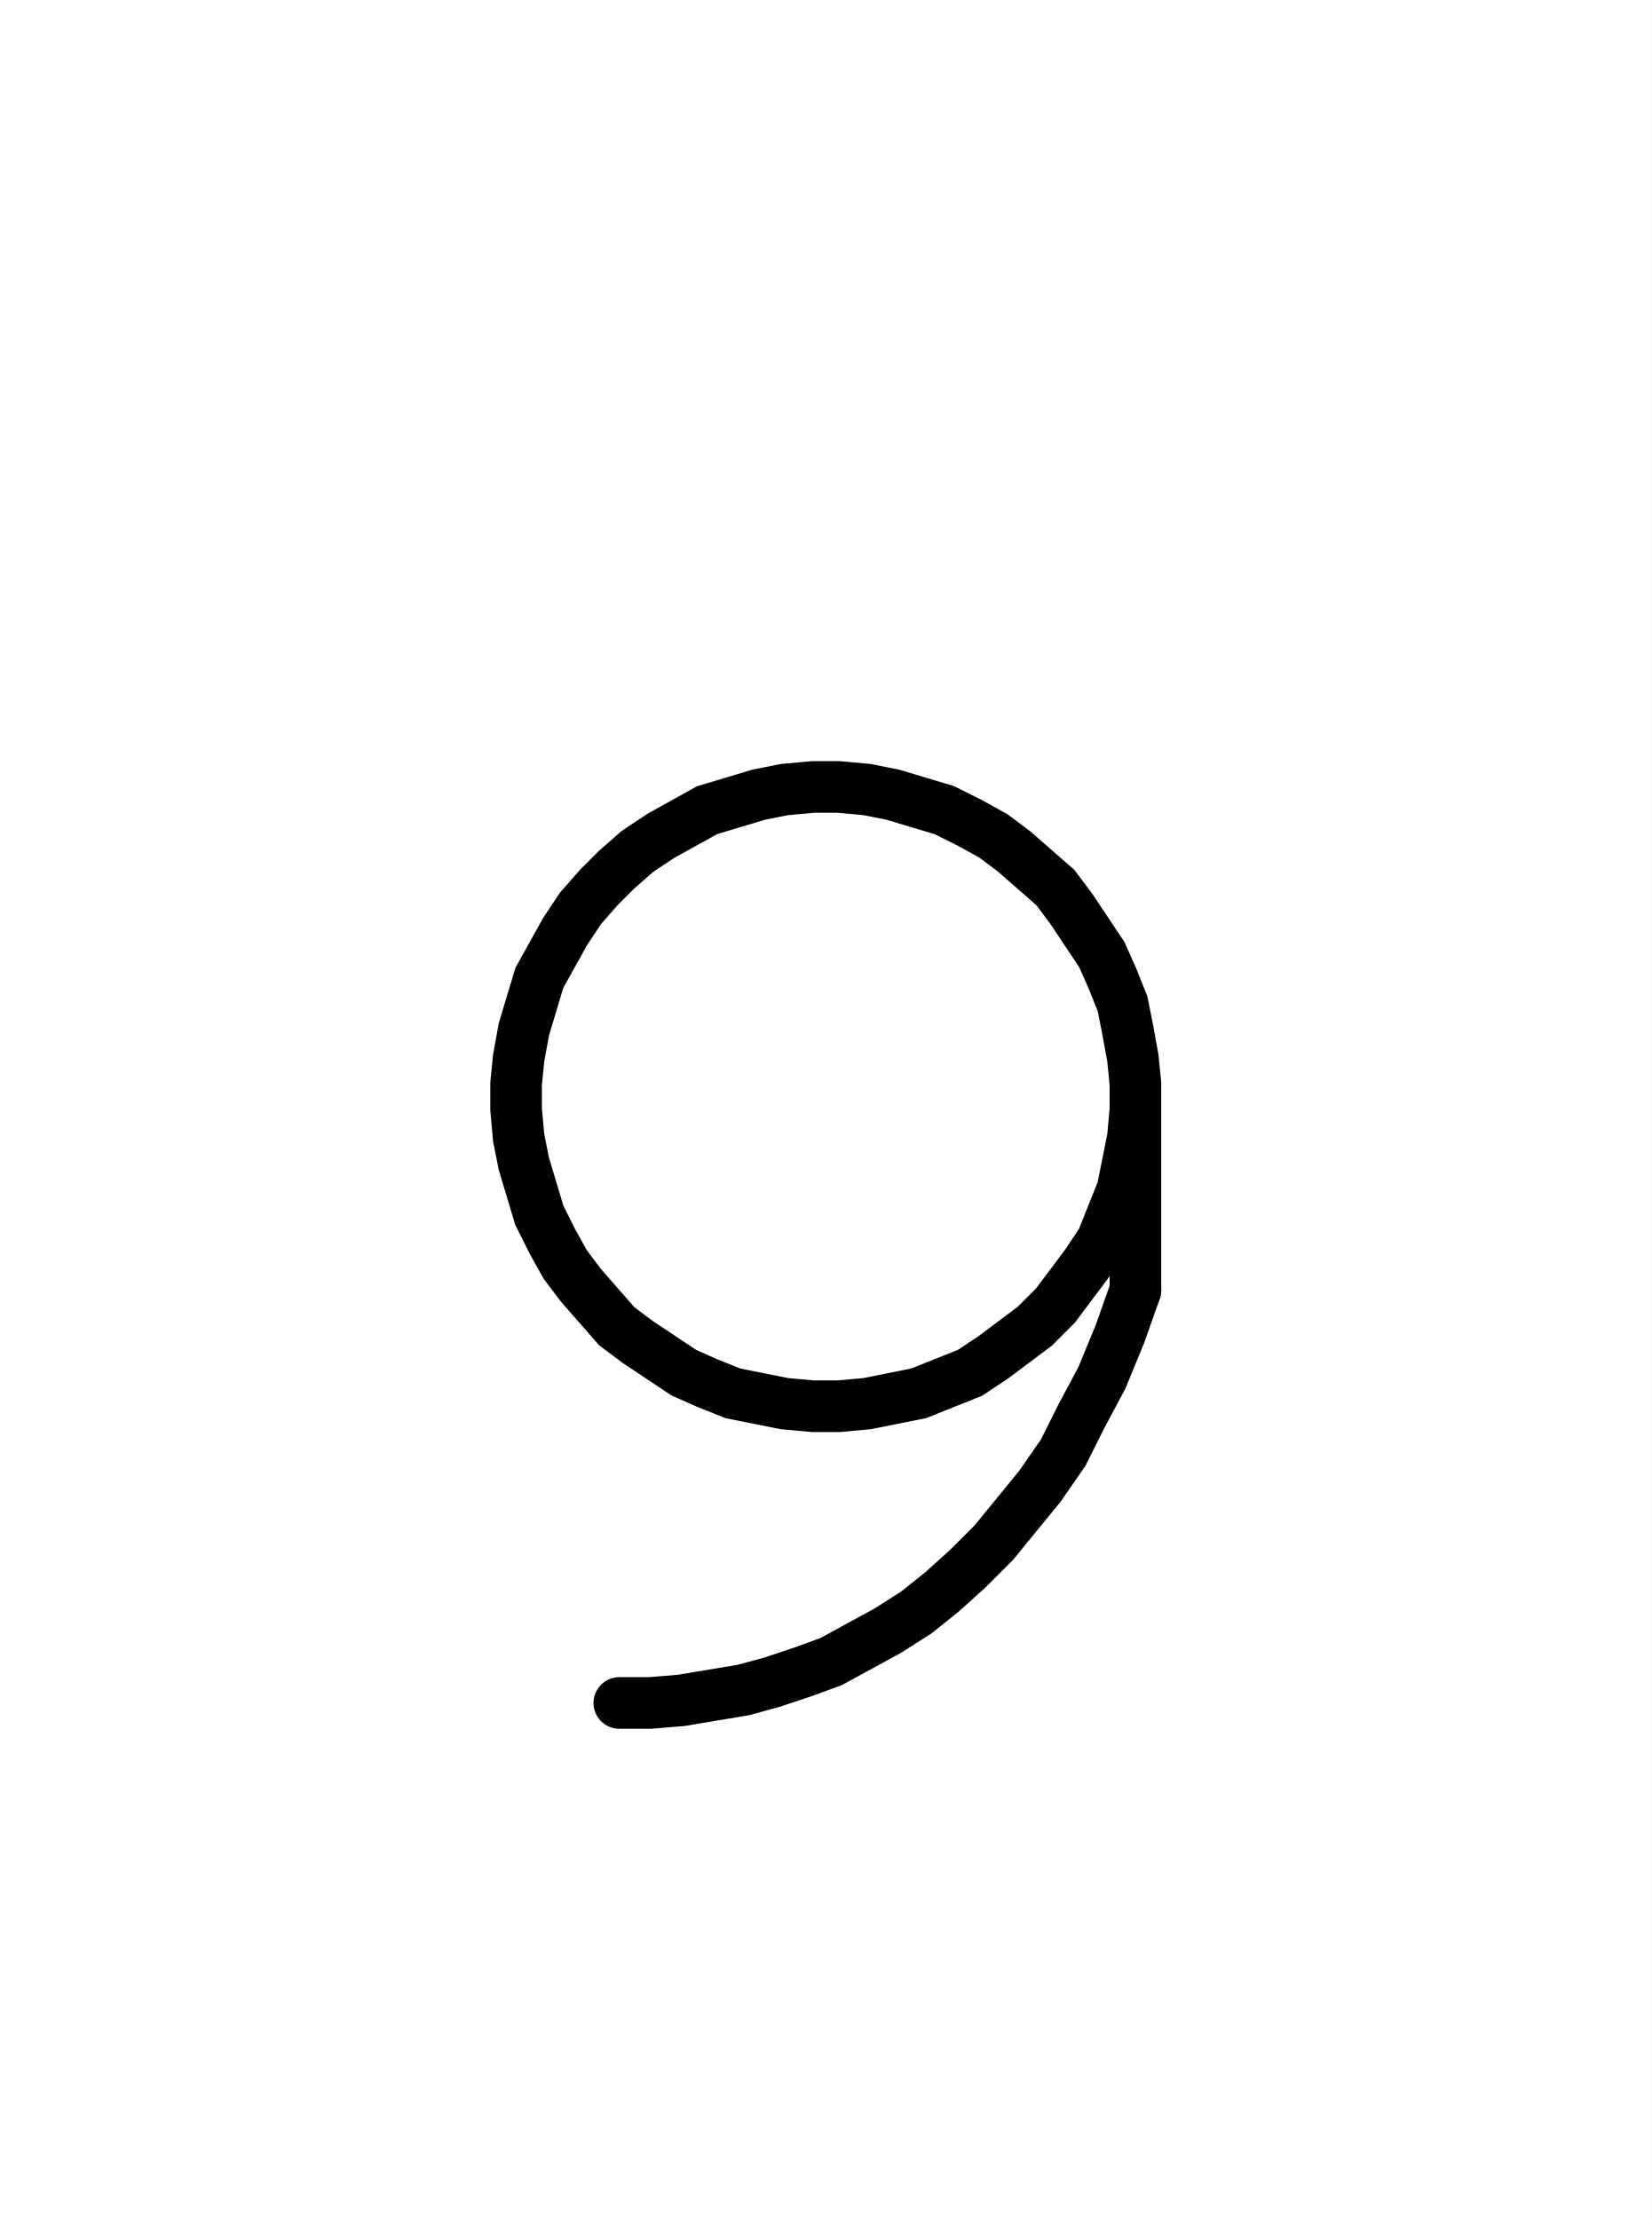
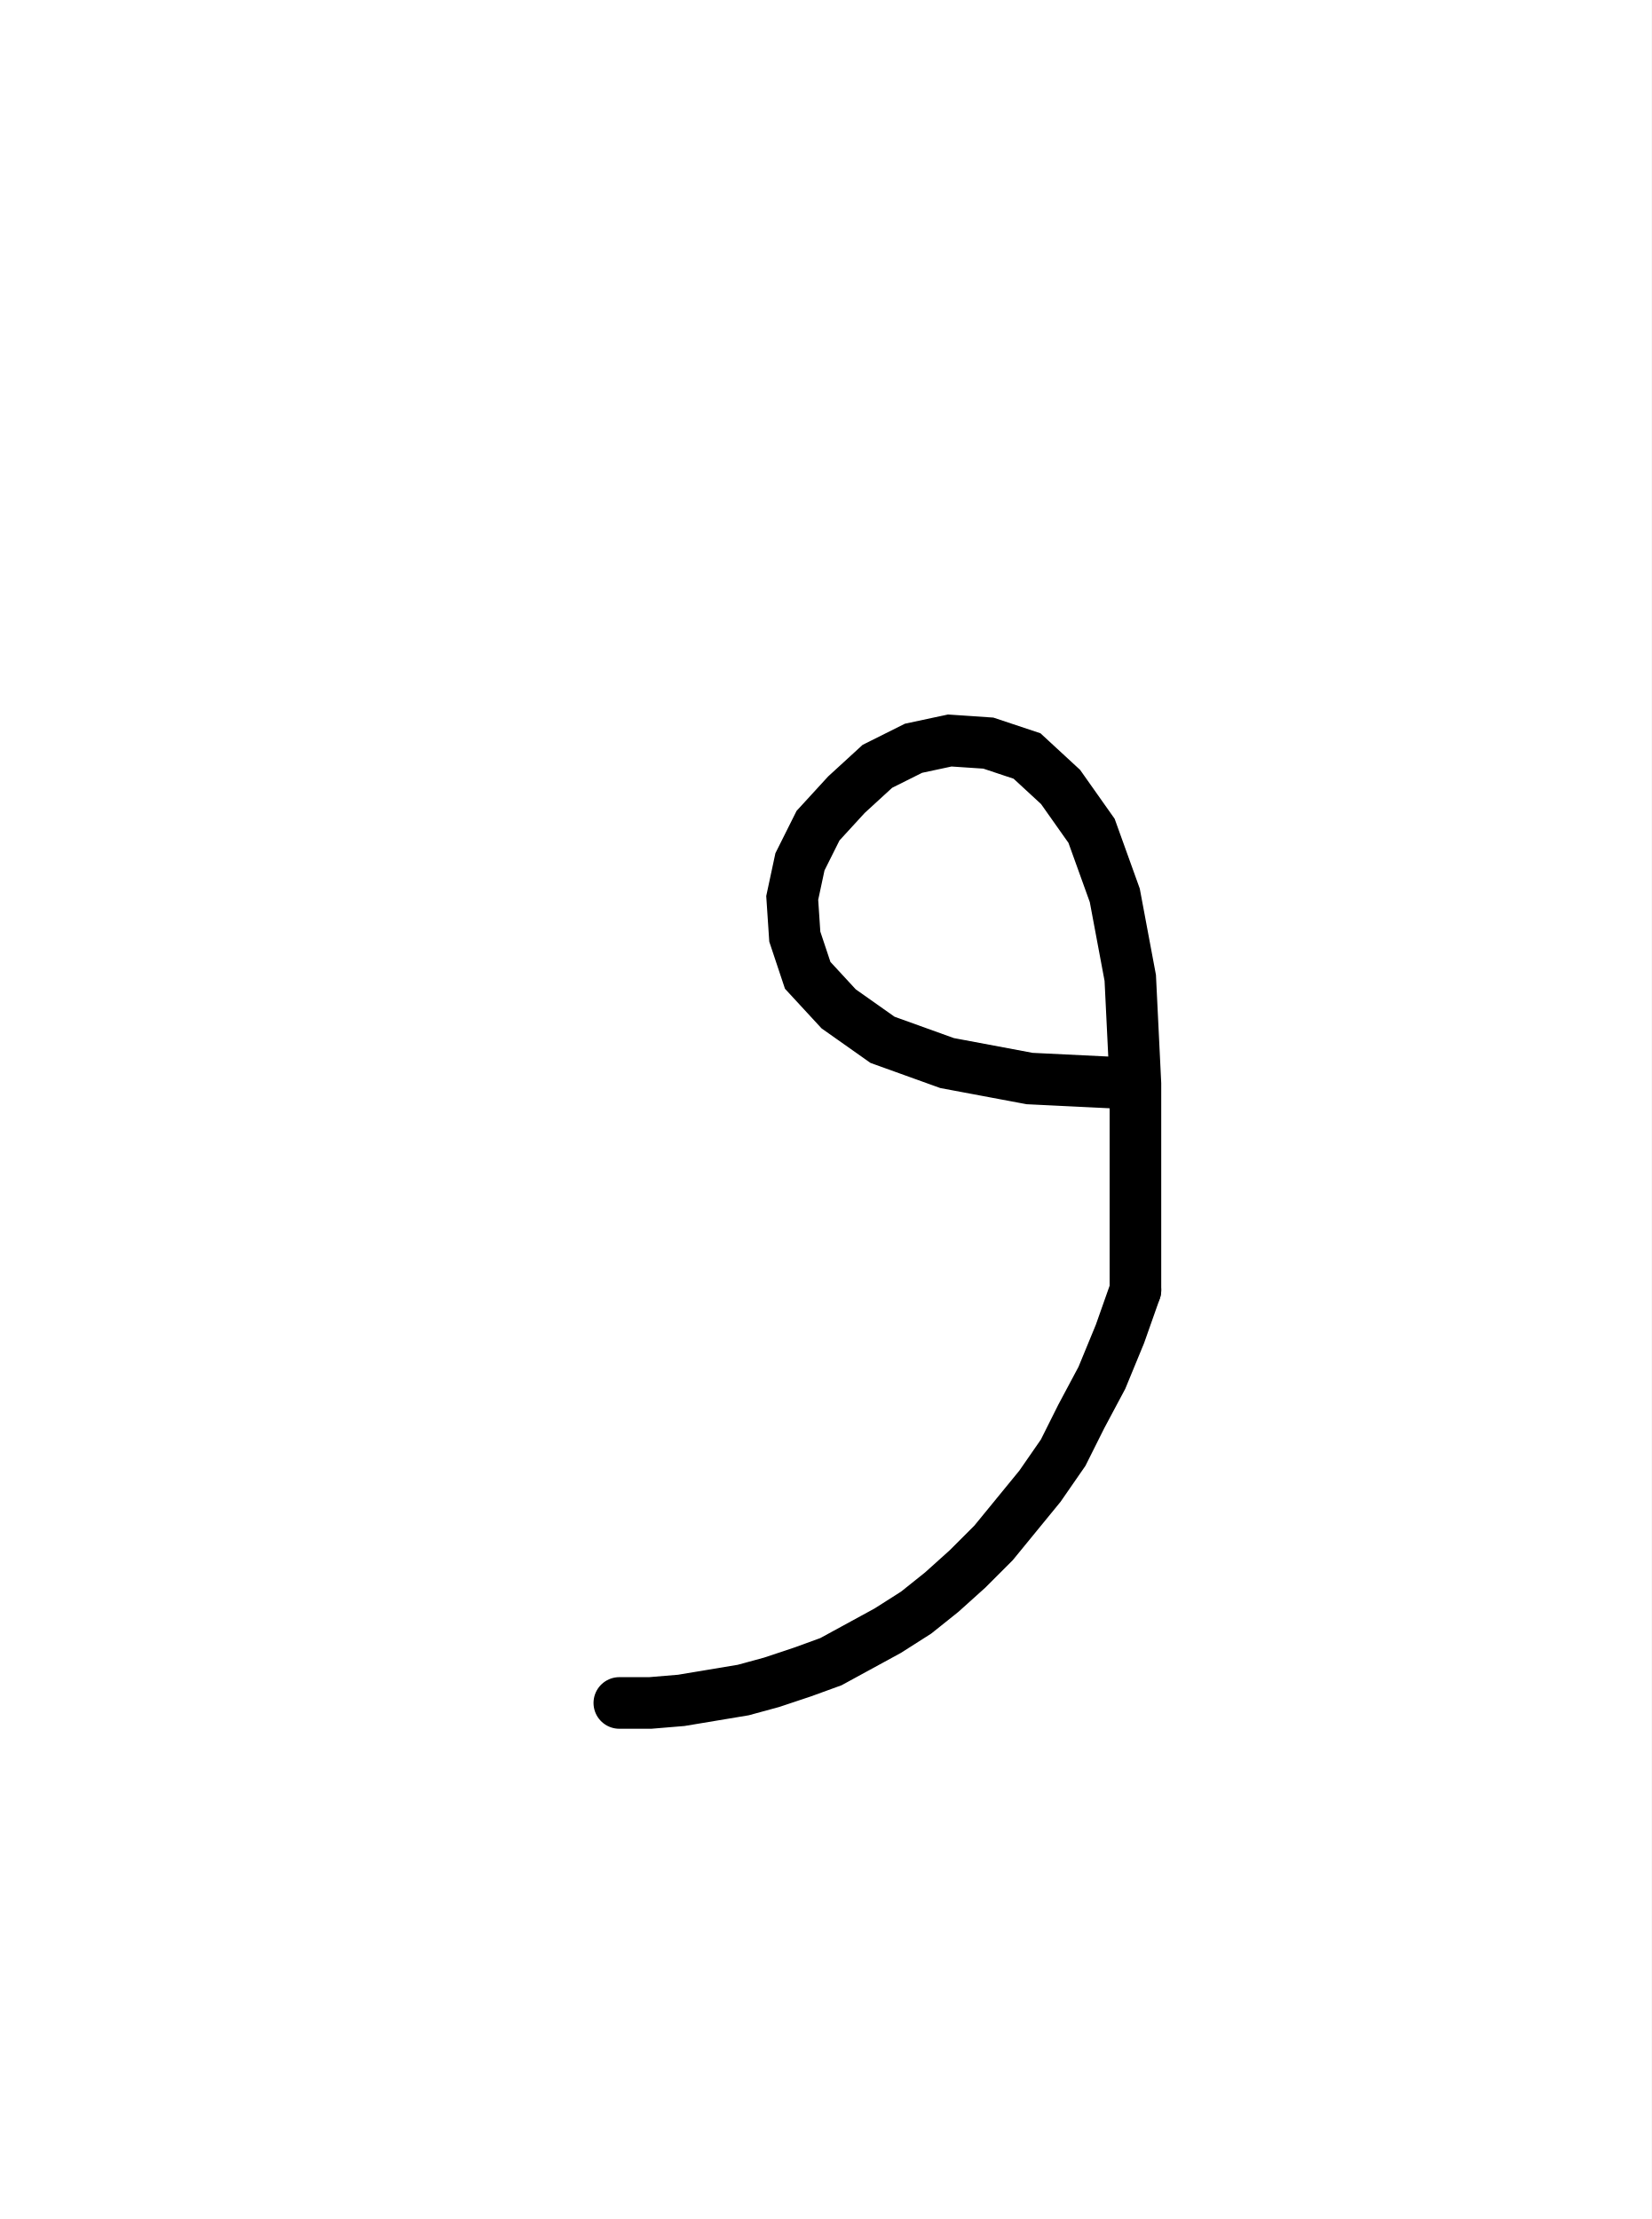
<svg xmlns="http://www.w3.org/2000/svg" width="64.0" height="86.0" style="fill:none; stroke-linecap:round;">
  <rect width="100%" height="100%" fill="#FFFFFF" />
  <path stroke="#000000" stroke-width="2" d="M 175,75" />
-   <path stroke="#000000" stroke-width="2" d="M 44,42 44,43 43.9,44.1 43.7,45.1 43.5,46.1 43.1,47.1 42.7,48.1 42.1,49 41.5,49.8 40.9,50.6 40.1,51.4 39.3,52 38.5,52.6 37.6,53.2 36.6,53.6 35.6,54 34.6,54.2 33.6,54.4 32.5,54.5 31.5,54.5 30.4,54.4 29.4,54.2 28.4,54 27.4,53.6 26.5,53.2 25.6,52.6 24.7,52 23.9,51.4 23.2,50.6 22.5,49.8 21.9,49 21.4,48.1 20.9,47.1 20.6,46.1 20.3,45.1 20.1,44.1 20,43 20,42 20.1,41 20.3,39.9 20.6,38.9 20.9,37.9 21.4,37 21.9,36.1 22.5,35.2 23.2,34.4 23.9,33.7 24.7,33 25.6,32.4 26.5,31.9 27.4,31.4 28.4,31.1 29.4,30.8 30.4,30.6 31.5,30.5 32.5,30.5 33.6,30.6 34.6,30.8 35.6,31.1 36.6,31.4 37.6,31.9 38.5,32.4 39.3,33 40.1,33.7 40.9,34.4 41.5,35.2 42.1,36.1 42.7,37 43.1,37.9 43.5,38.9 43.7,39.9 43.9,41 44,42 44,50" />
+   <path stroke="#000000" stroke-width="2" d="M 44,42" />
+   <path stroke="#000000" stroke-width="2" d="M 44,42 39.9,41.8 36.7,41.2 34.2,40.3 32.5,39.1 31.3,37.8 30.8,36.3 30.7,34.8 31,33.4 31.7,32 32.8,30.8 34,29.7 35.4,29 36.8,28.7 38.3,28.8 39.8,29.3 41.1,30.5 42.3,32.2 43.2,34.7 43.8,37.9 44,42 44,50" />
  <path stroke="#000000" stroke-width="2" d="M 44,50 43.4,51.7 42.7,53.4 41.9,54.9 41.2,56.3 40.3,57.6 39.4,58.7 38.5,59.8 37.5,60.8 36.5,61.7 35.5,62.5 34.4,63.2 33.3,63.8 32.2,64.4 31.1,64.8 29.9,65.2 28.8,65.5 27.6,65.7 26.4,65.9 25.2,66 24,66" />
</svg>
